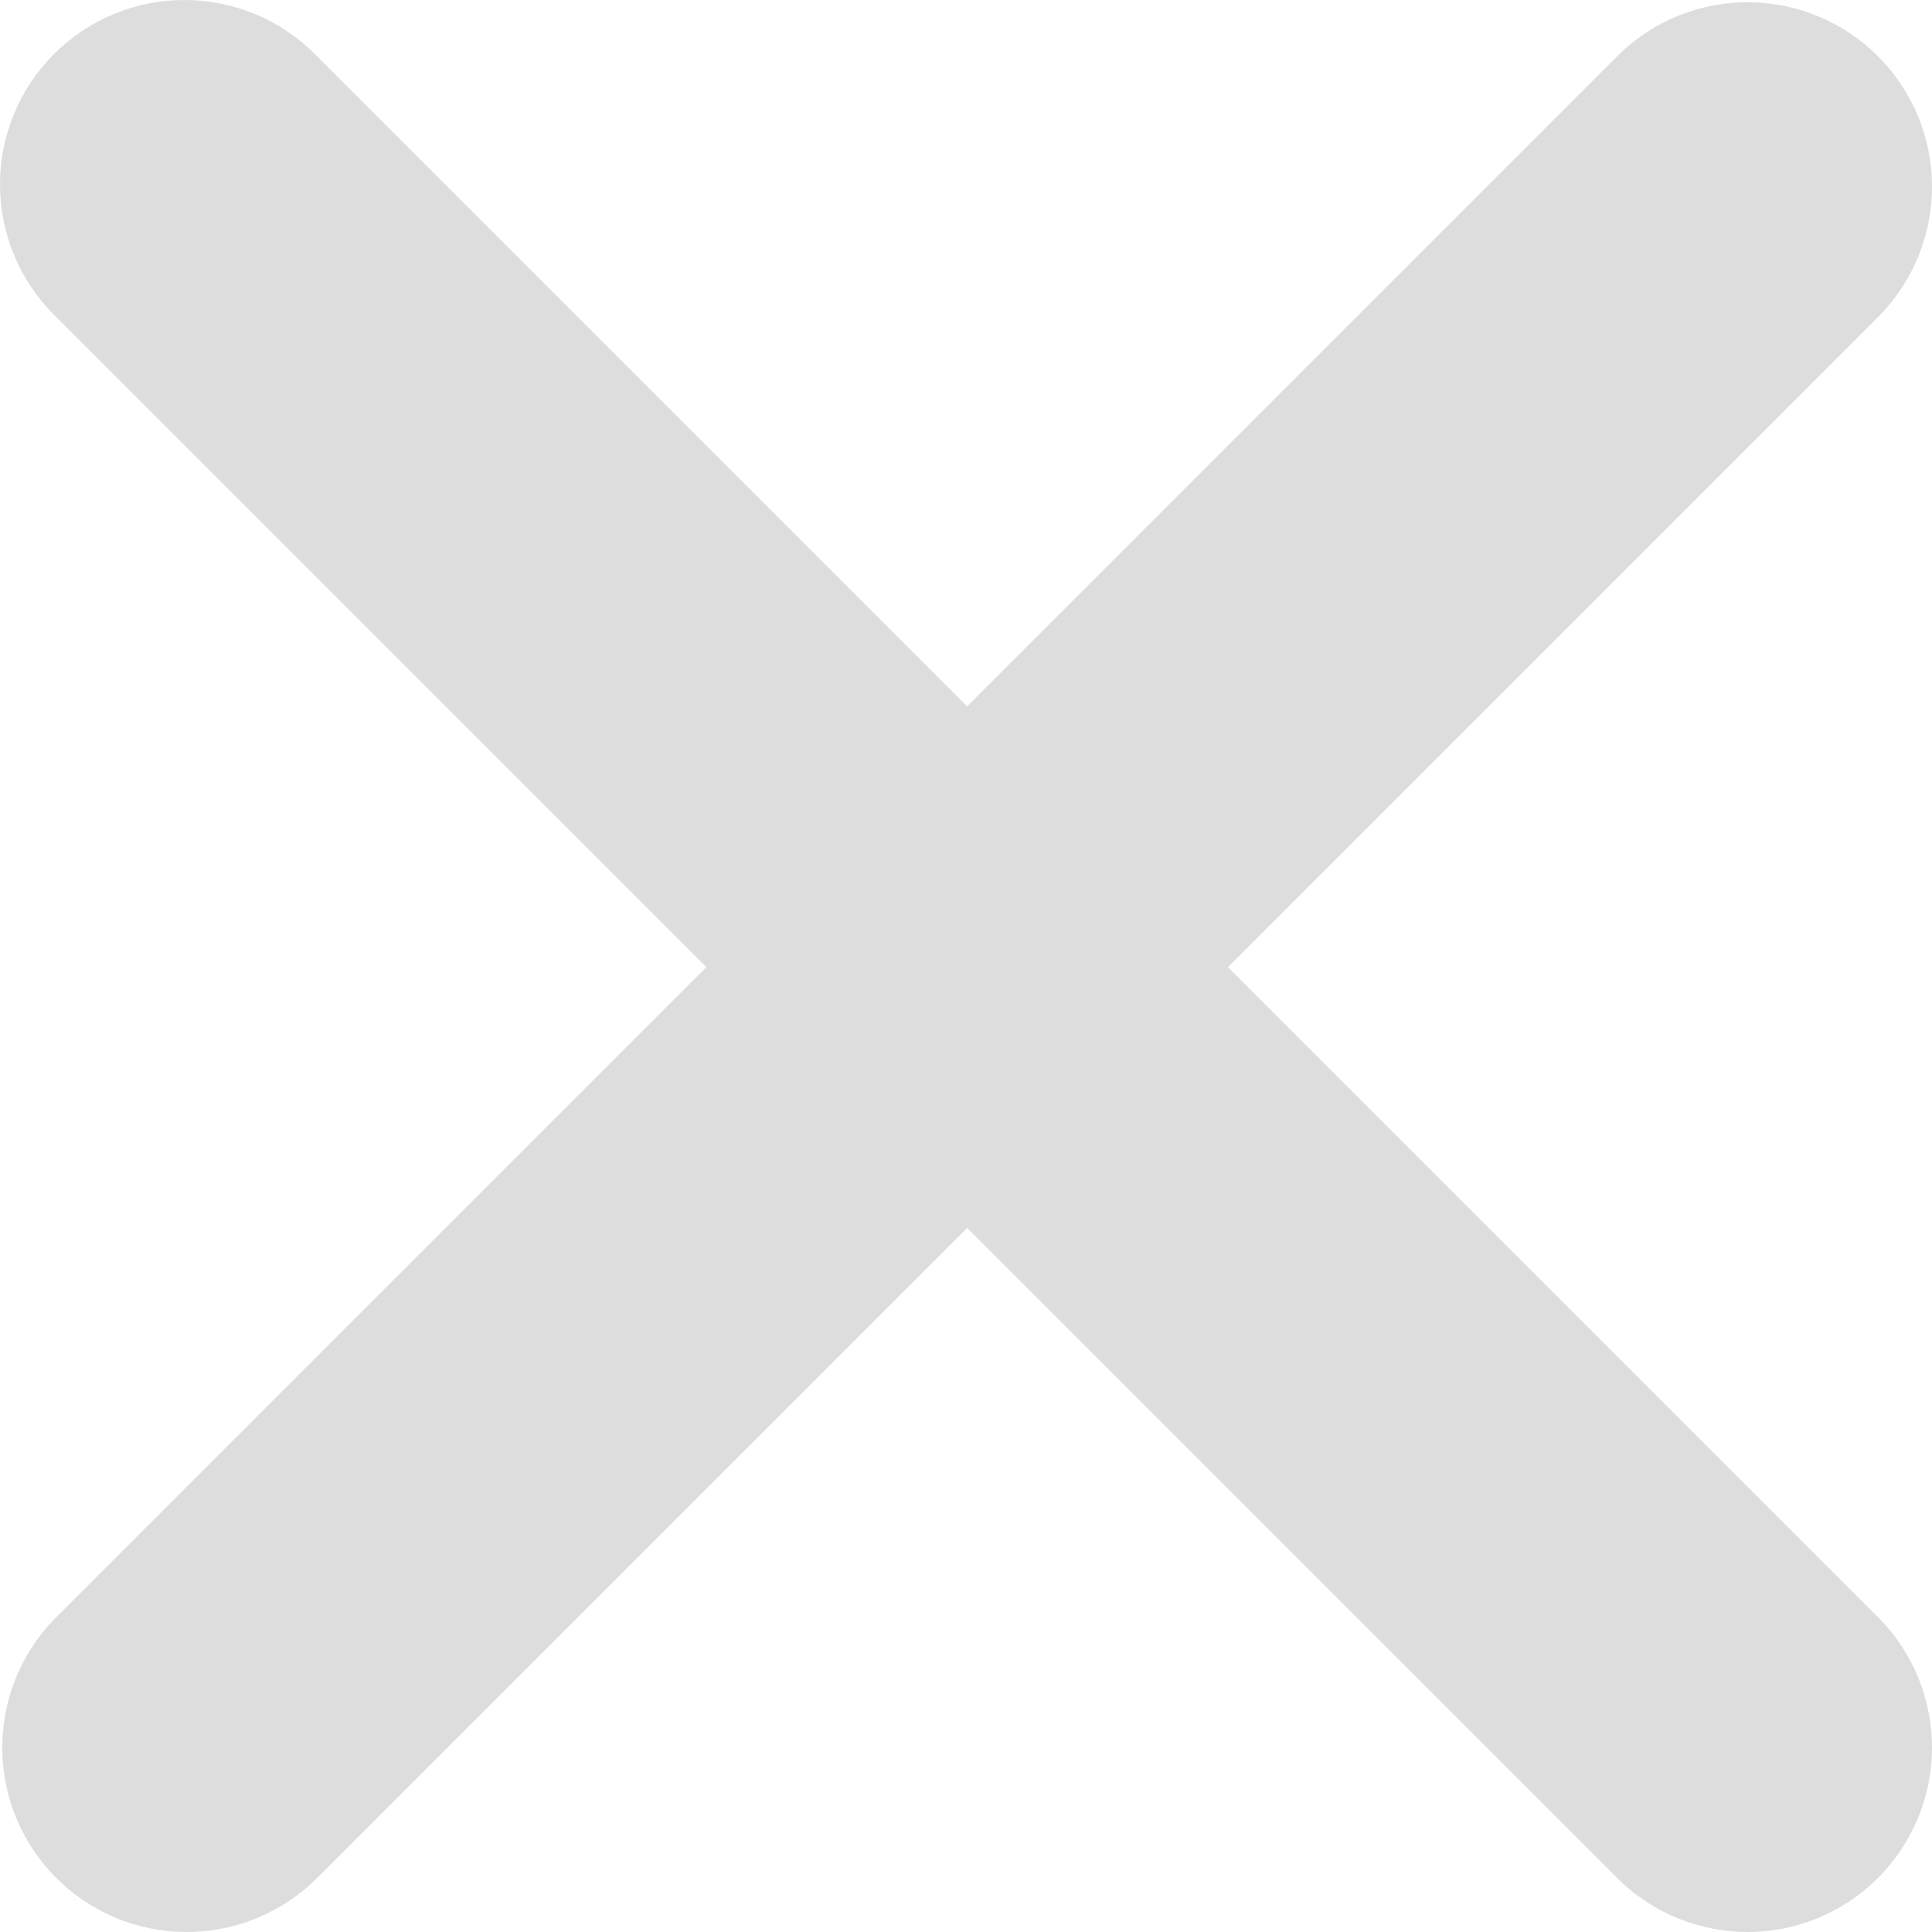
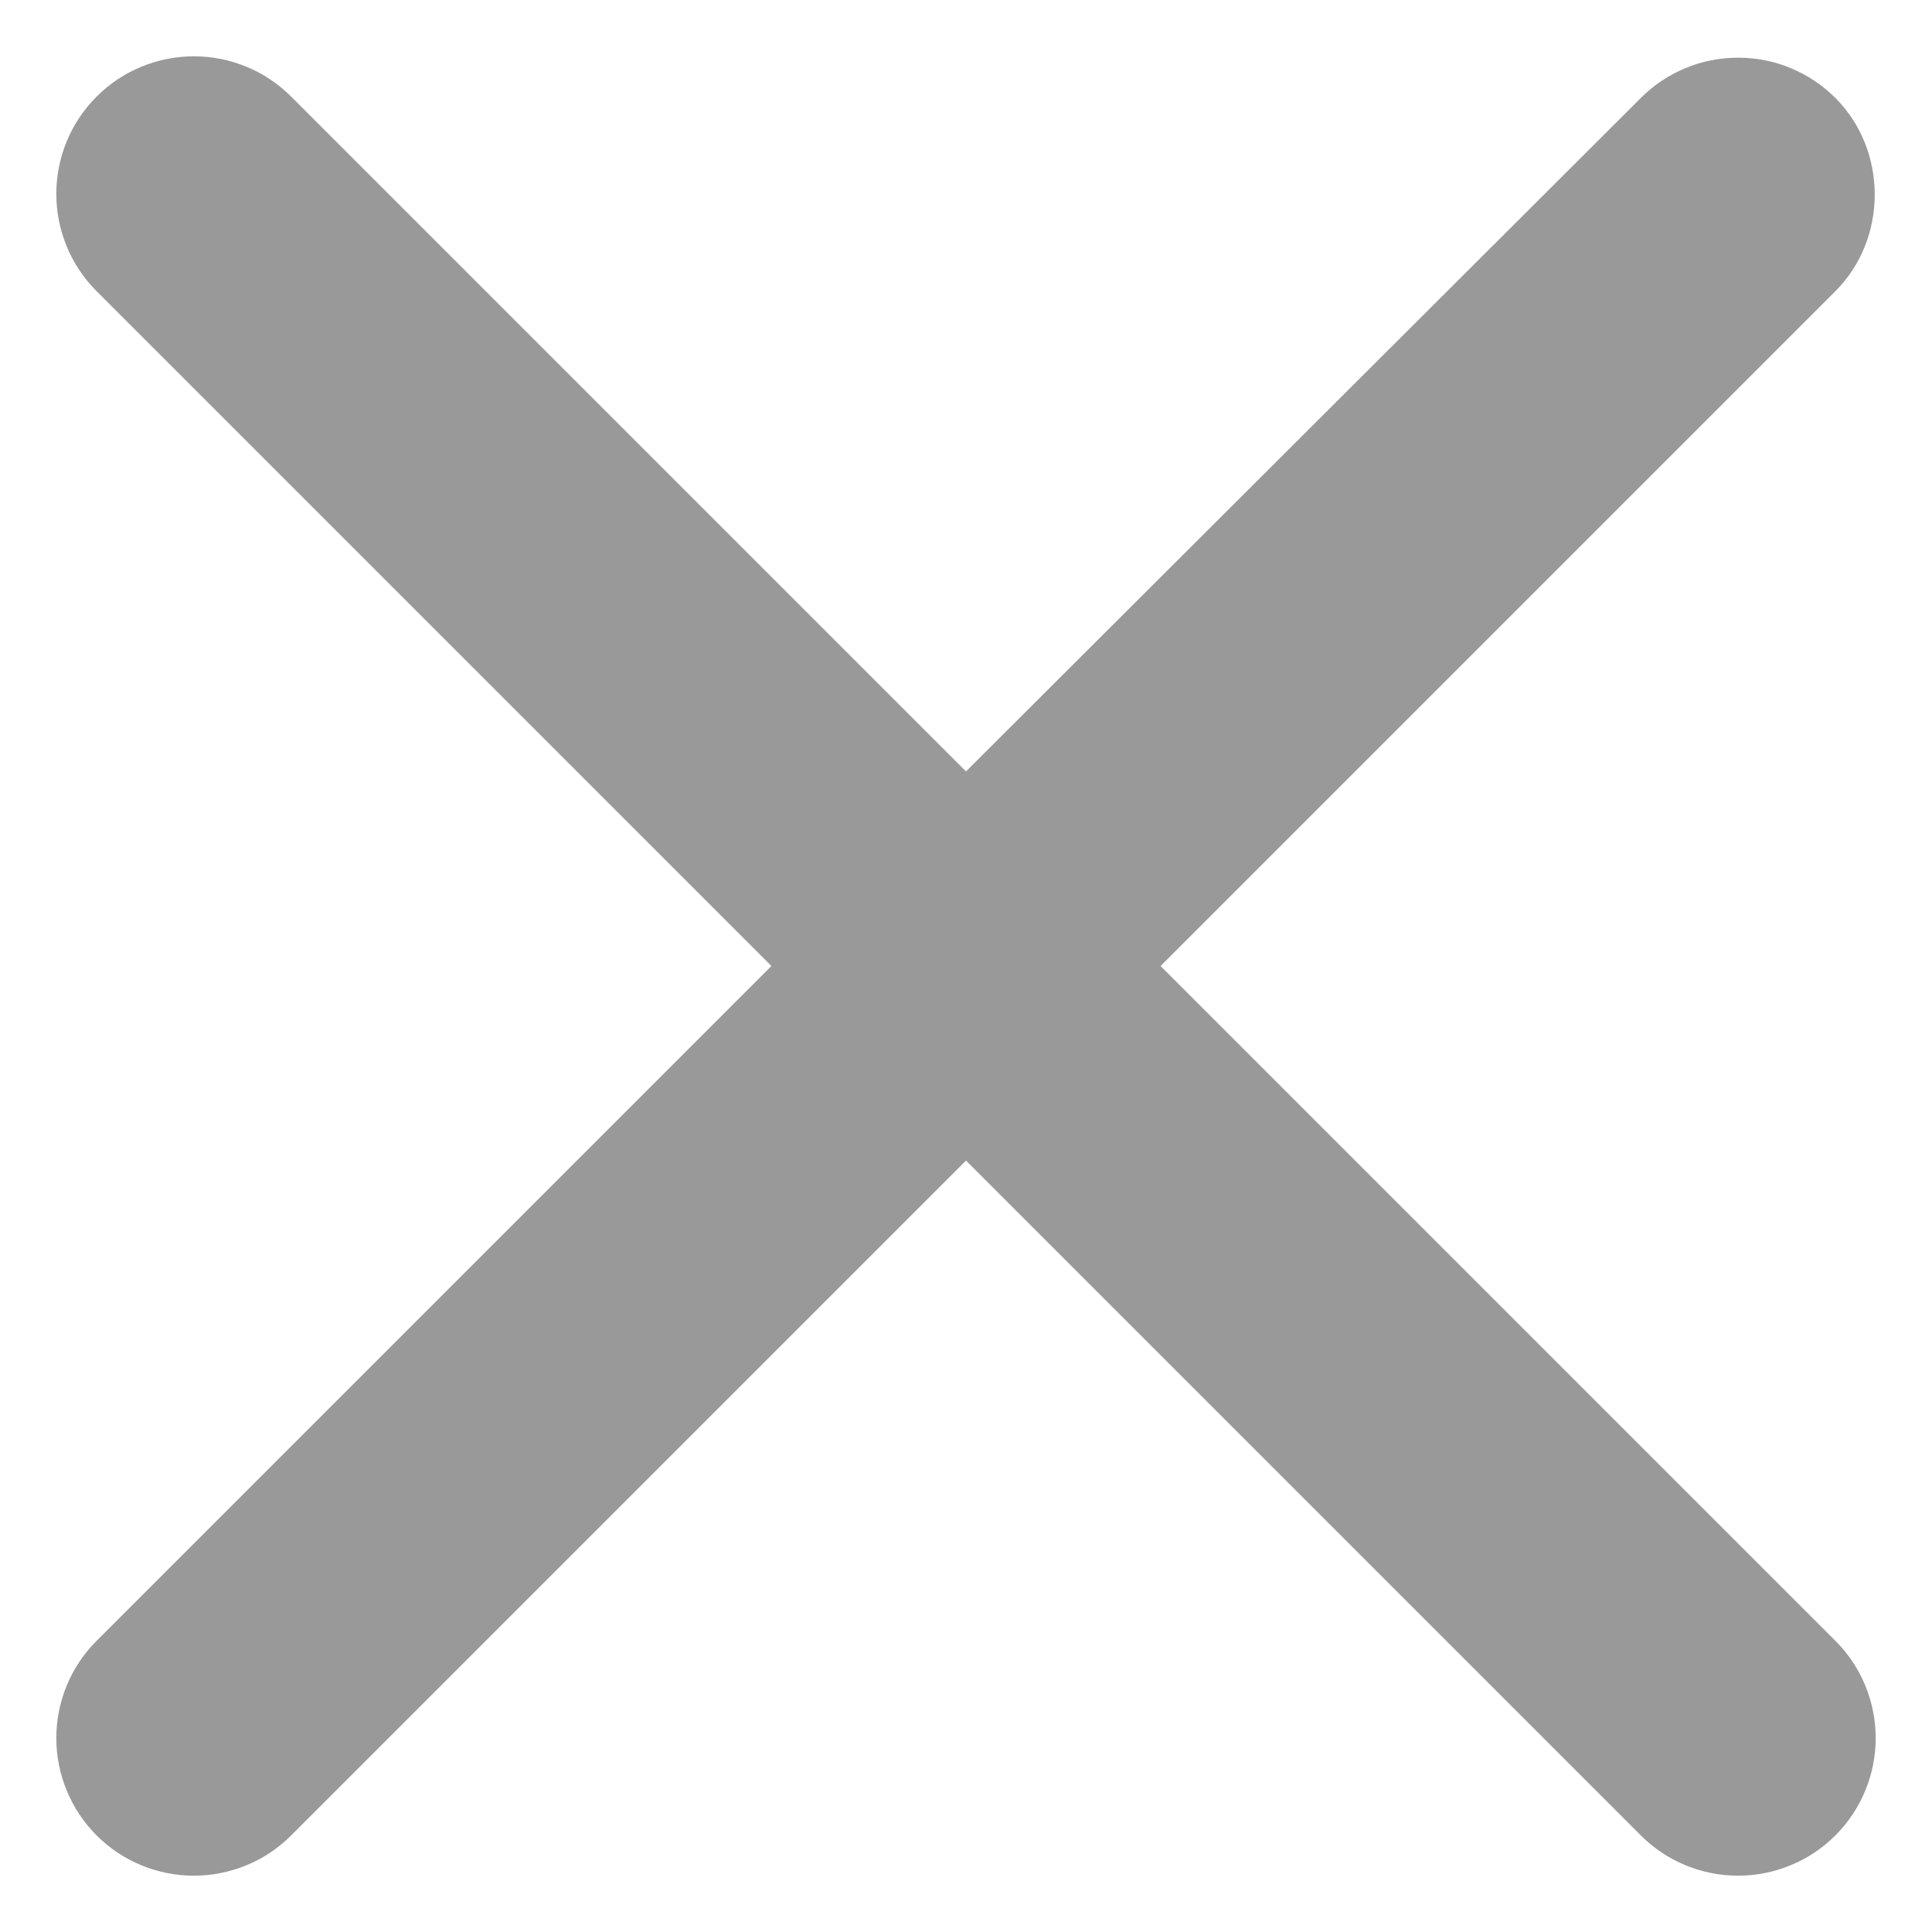
- <svg xmlns="http://www.w3.org/2000/svg" width="24" height="24" viewBox="0 0 24 24" fill="none">
-   <path d="M0.671 0.671C1.101 0.241 1.683 0 2.291 0C2.899 0 3.481 0.241 3.911 0.671L12.014 8.774L20.117 0.671C20.549 0.254 21.128 0.023 21.728 0.028C22.329 0.033 22.904 0.274 23.329 0.699C23.754 1.124 23.995 1.698 24 2.299C24.005 2.9 23.774 3.479 23.357 3.911L15.254 12.014L23.357 20.117C23.774 20.549 24.005 21.128 24 21.728C23.995 22.329 23.754 22.904 23.329 23.329C22.904 23.754 22.329 23.995 21.728 24C21.128 24.005 20.549 23.774 20.117 23.357L12.014 15.254L3.911 23.357C3.479 23.774 2.9 24.005 2.299 24C1.698 23.995 1.124 23.754 0.699 23.329C0.274 22.904 0.033 22.329 0.028 21.728C0.023 21.128 0.254 20.549 0.671 20.117L8.774 12.014L0.671 3.911C0.241 3.481 0 2.899 0 2.291C0 1.683 0.241 1.101 0.671 0.671Z" fill="#DDDDDD" />
+ <svg xmlns="http://www.w3.org/2000/svg" width="14" height="14" viewBox="0 0 14 14" fill="none">
+   <path d="M13.3 0.71C13.207 0.617 13.098 0.544 12.977 0.494C12.856 0.443 12.726 0.418 12.595 0.418C12.464 0.418 12.334 0.443 12.213 0.494C12.092 0.544 11.982 0.617 11.89 0.71L7 5.59L2.11 0.7C2.017 0.607 1.908 0.534 1.787 0.484C1.666 0.434 1.536 0.408 1.405 0.408C1.274 0.408 1.144 0.434 1.023 0.484C0.902 0.534 0.793 0.607 0.7 0.7C0.607 0.793 0.534 0.902 0.484 1.023C0.434 1.144 0.408 1.274 0.408 1.405C0.408 1.536 0.434 1.666 0.484 1.787C0.534 1.908 0.607 2.017 0.7 2.11L5.59 7L0.7 11.89C0.607 11.983 0.534 12.092 0.484 12.213C0.434 12.334 0.408 12.464 0.408 12.595C0.408 12.726 0.434 12.856 0.484 12.976C0.534 13.098 0.607 13.207 0.7 13.3C0.793 13.393 0.902 13.466 1.023 13.516C1.144 13.566 1.274 13.592 1.405 13.592C1.536 13.592 1.666 13.566 1.787 13.516C1.908 13.466 2.017 13.393 2.11 13.3L7 8.41L11.89 13.3C11.983 13.393 12.092 13.466 12.213 13.516C12.334 13.566 12.464 13.592 12.595 13.592C12.726 13.592 12.856 13.566 12.976 13.516C13.098 13.466 13.207 13.393 13.3 13.3C13.393 13.207 13.466 13.098 13.516 12.976C13.566 12.856 13.592 12.726 13.592 12.595C13.592 12.464 13.566 12.334 13.516 12.213C13.466 12.092 13.393 11.983 13.3 11.89L8.41 7L13.3 2.11C13.68 1.73 13.68 1.09 13.3 0.71Z" fill="#999" />
</svg>
